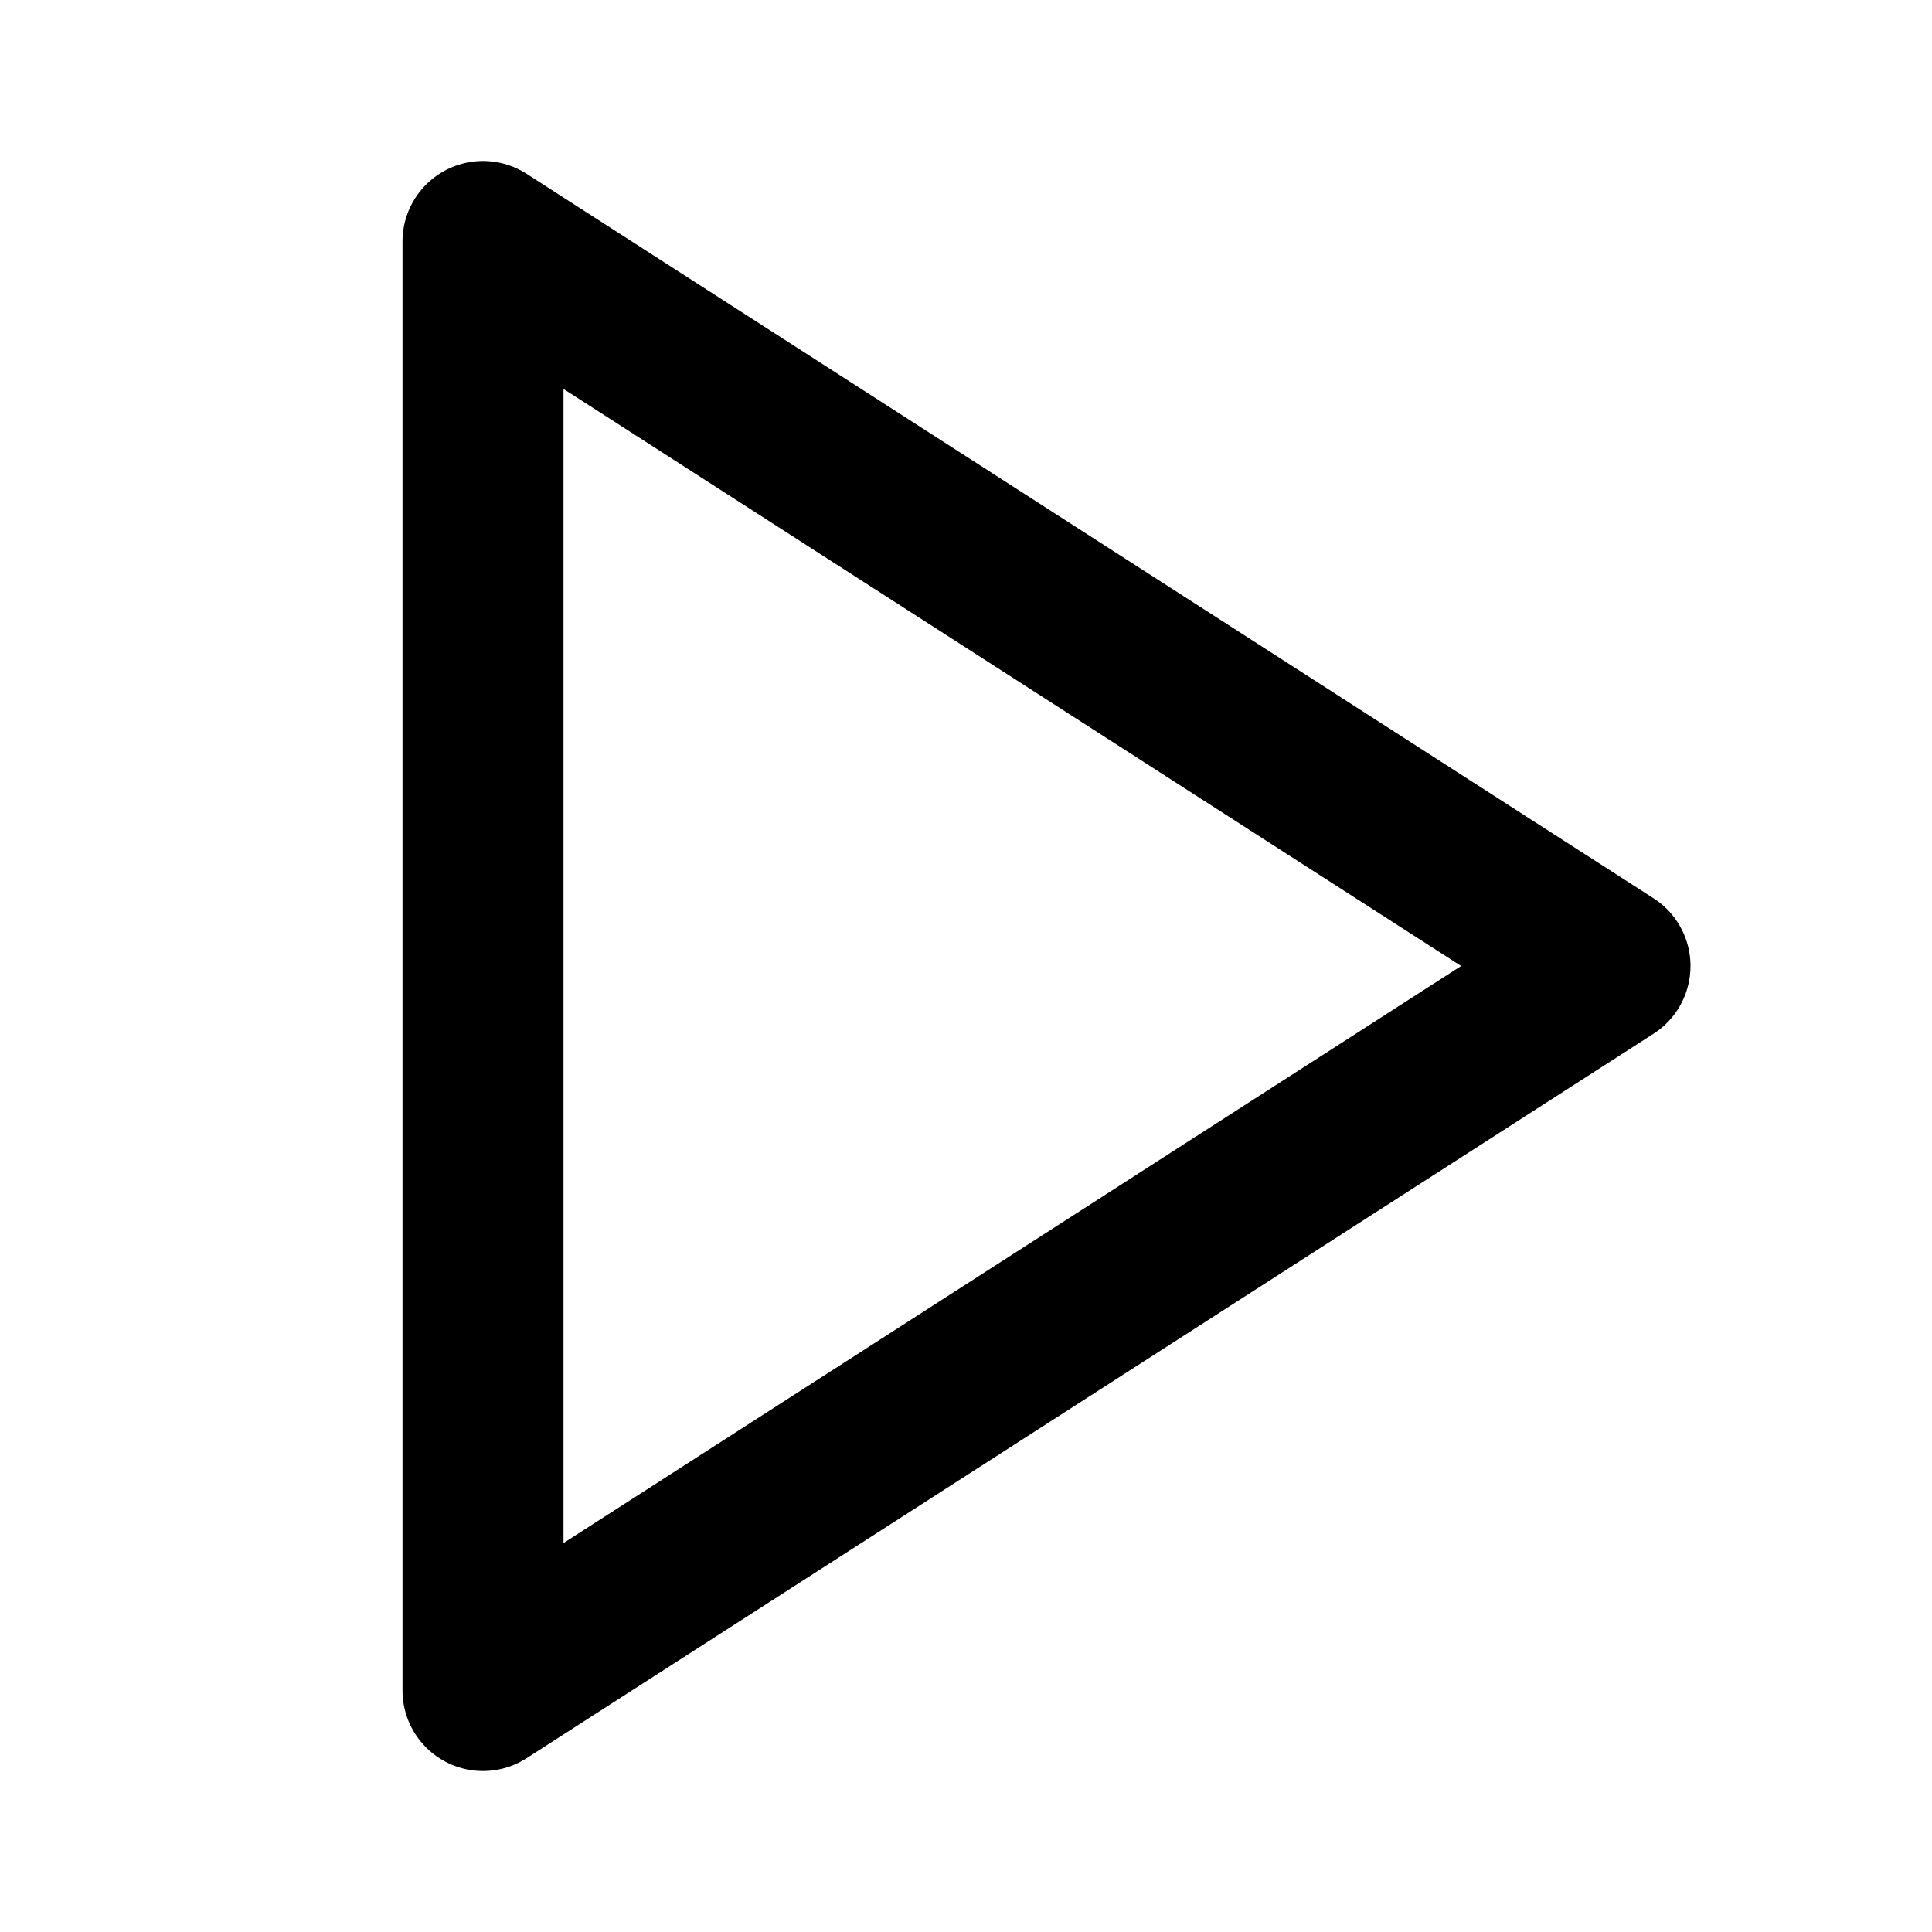
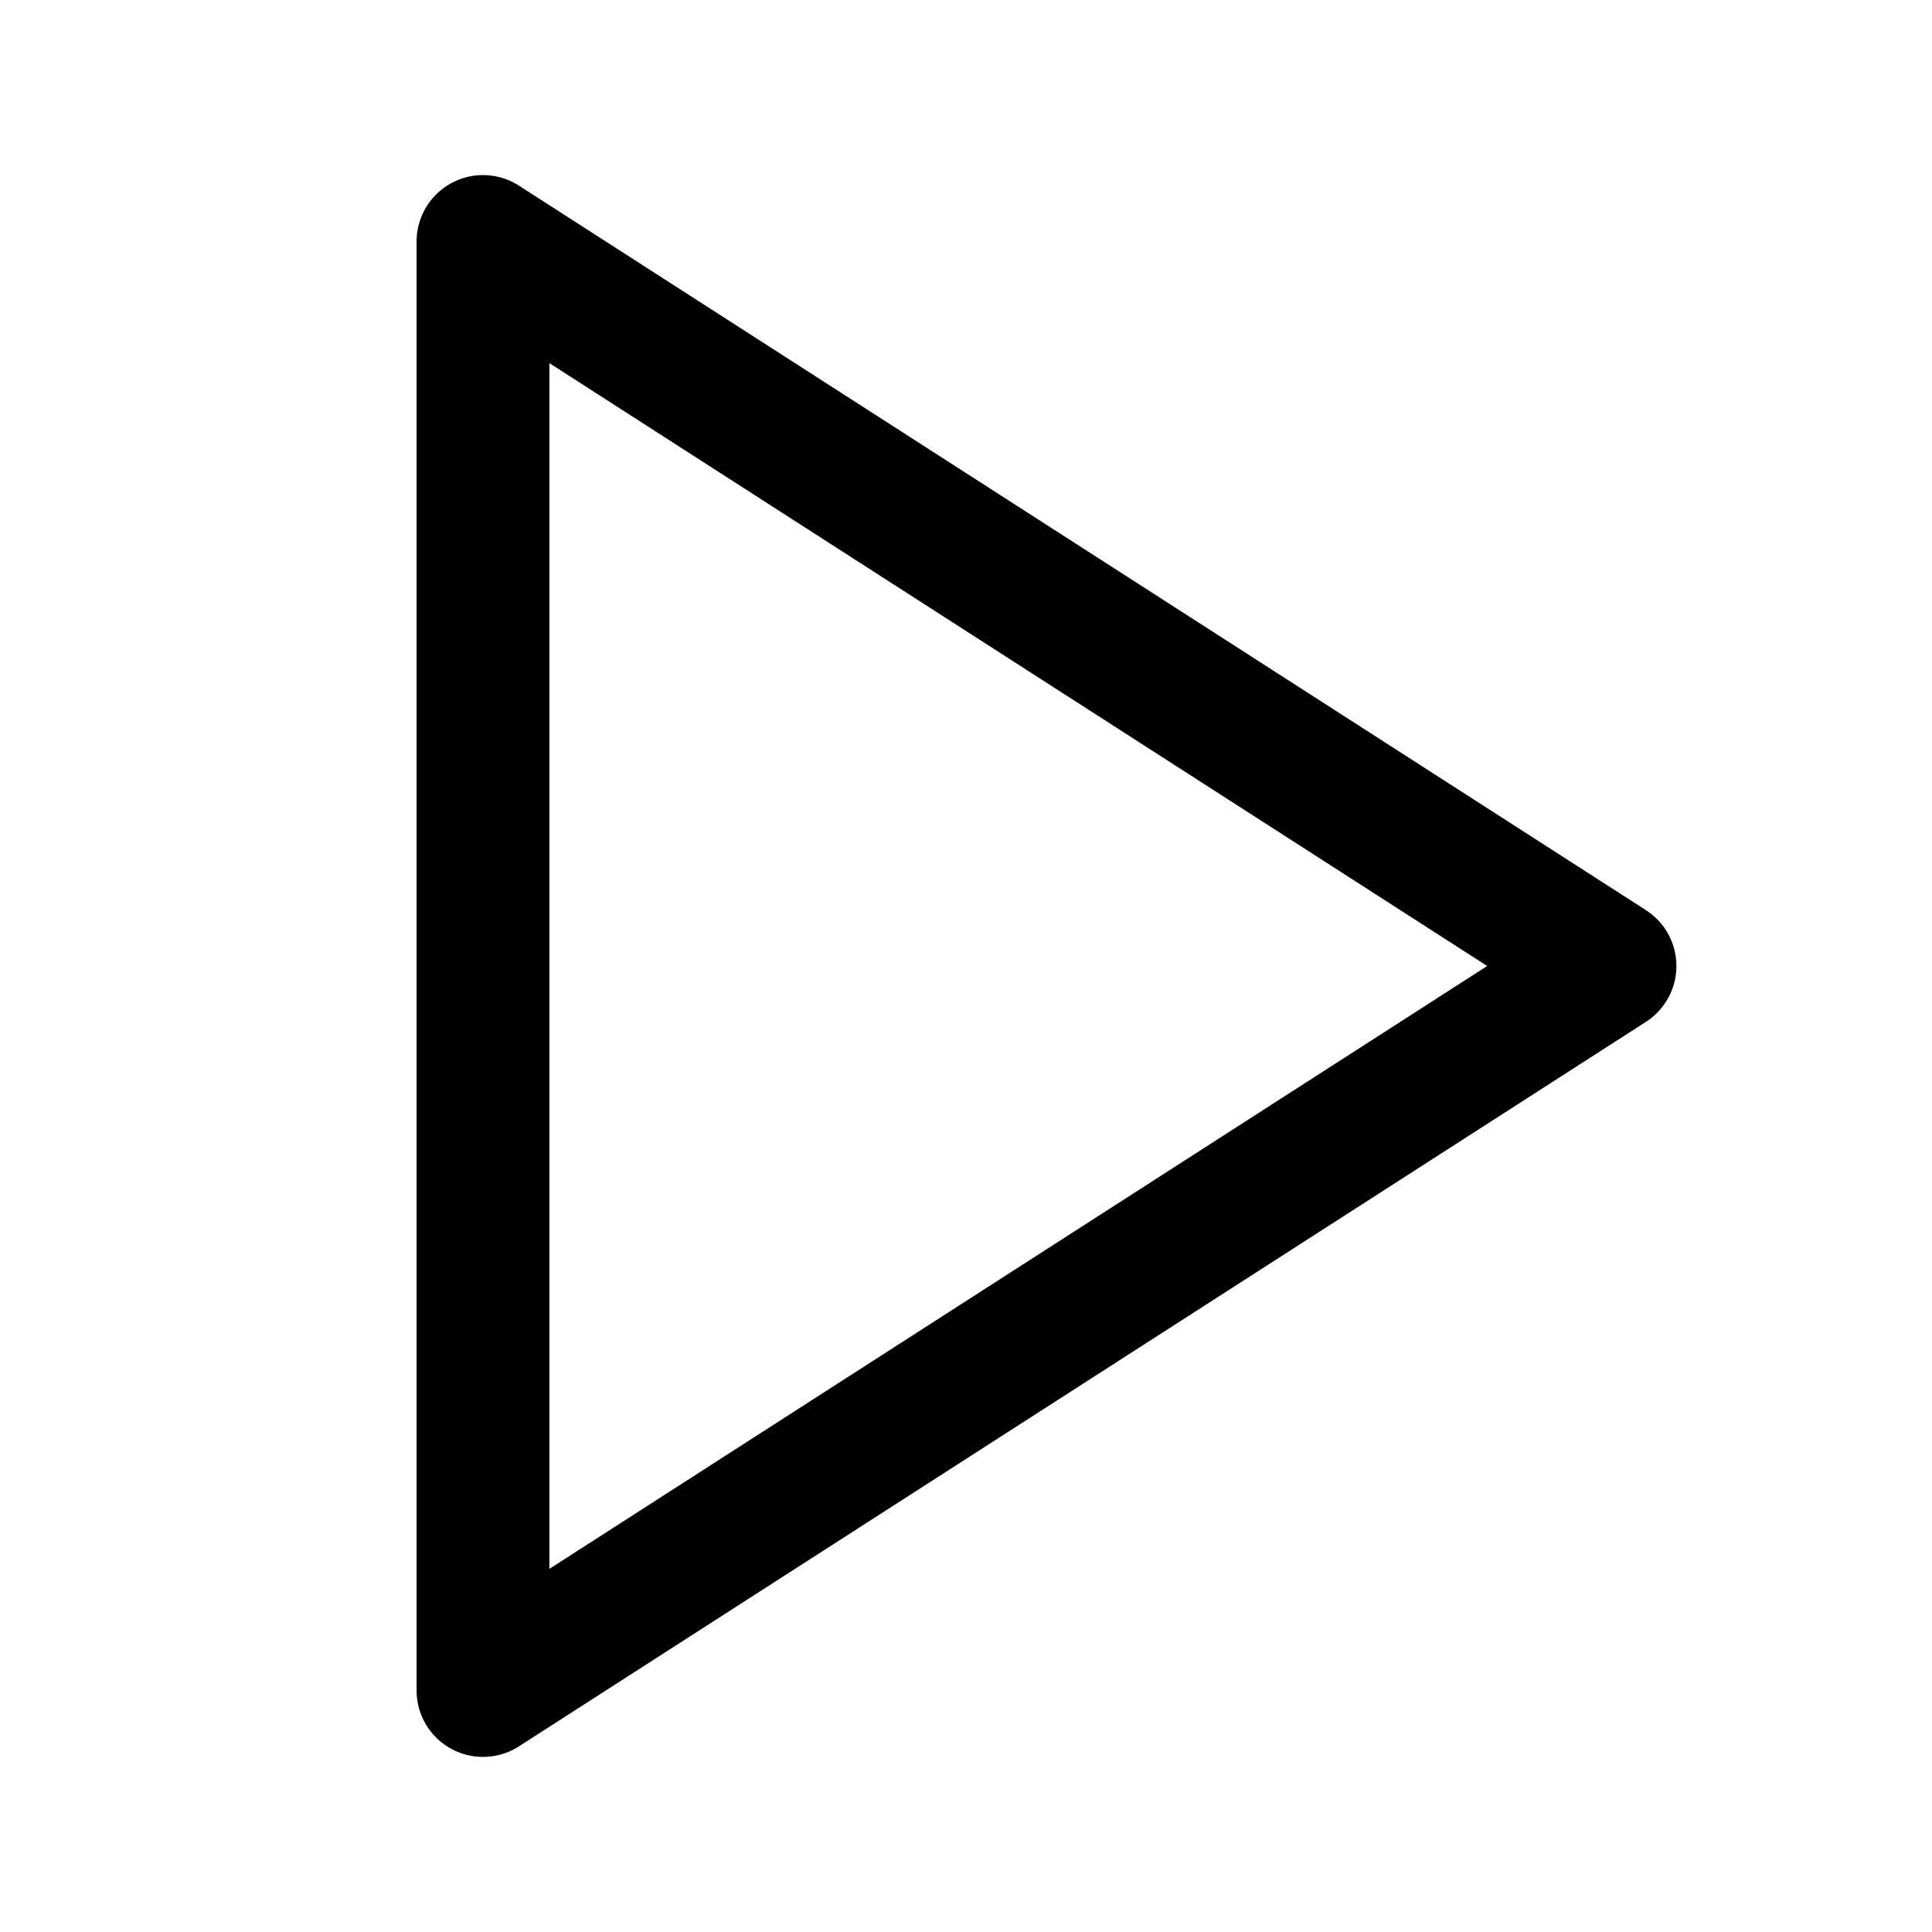
- <svg xmlns="http://www.w3.org/2000/svg" width="24" height="24" viewBox="0 0 24 24" fill="none" stroke="currentColor" stroke-width="2" stroke-linecap="round" stroke-linejoin="round">
+ <svg xmlns="http://www.w3.org/2000/svg" width="24" height="24" viewBox="0 0 24 24" fill="none" stroke="currentColor" stroke-width="1.65" stroke-linecap="round" stroke-linejoin="round">
  <polygon points="6 3 20 12 6 21 6 3" />
</svg>
